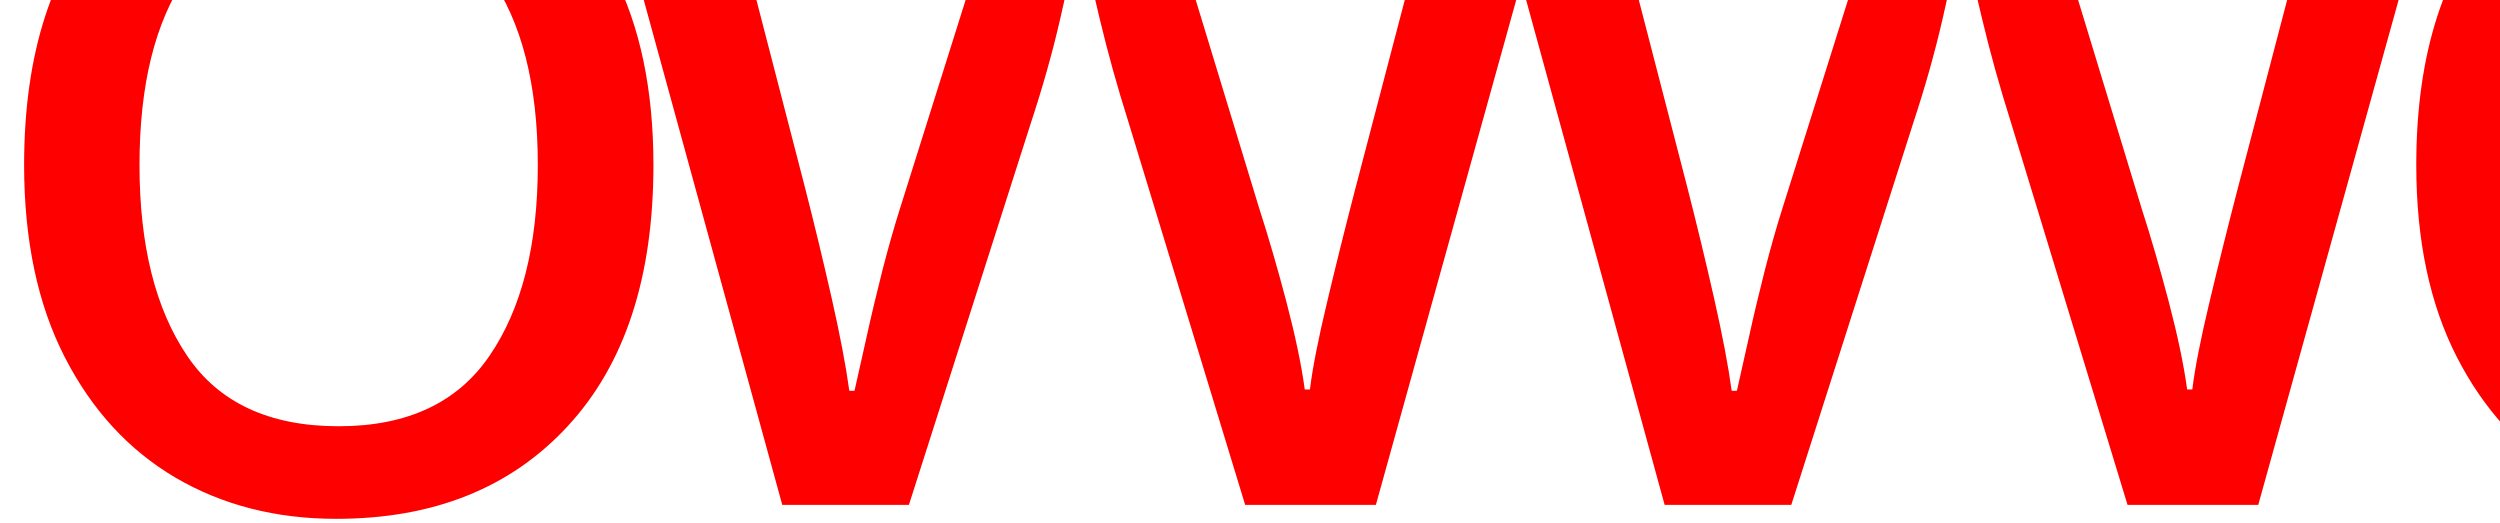
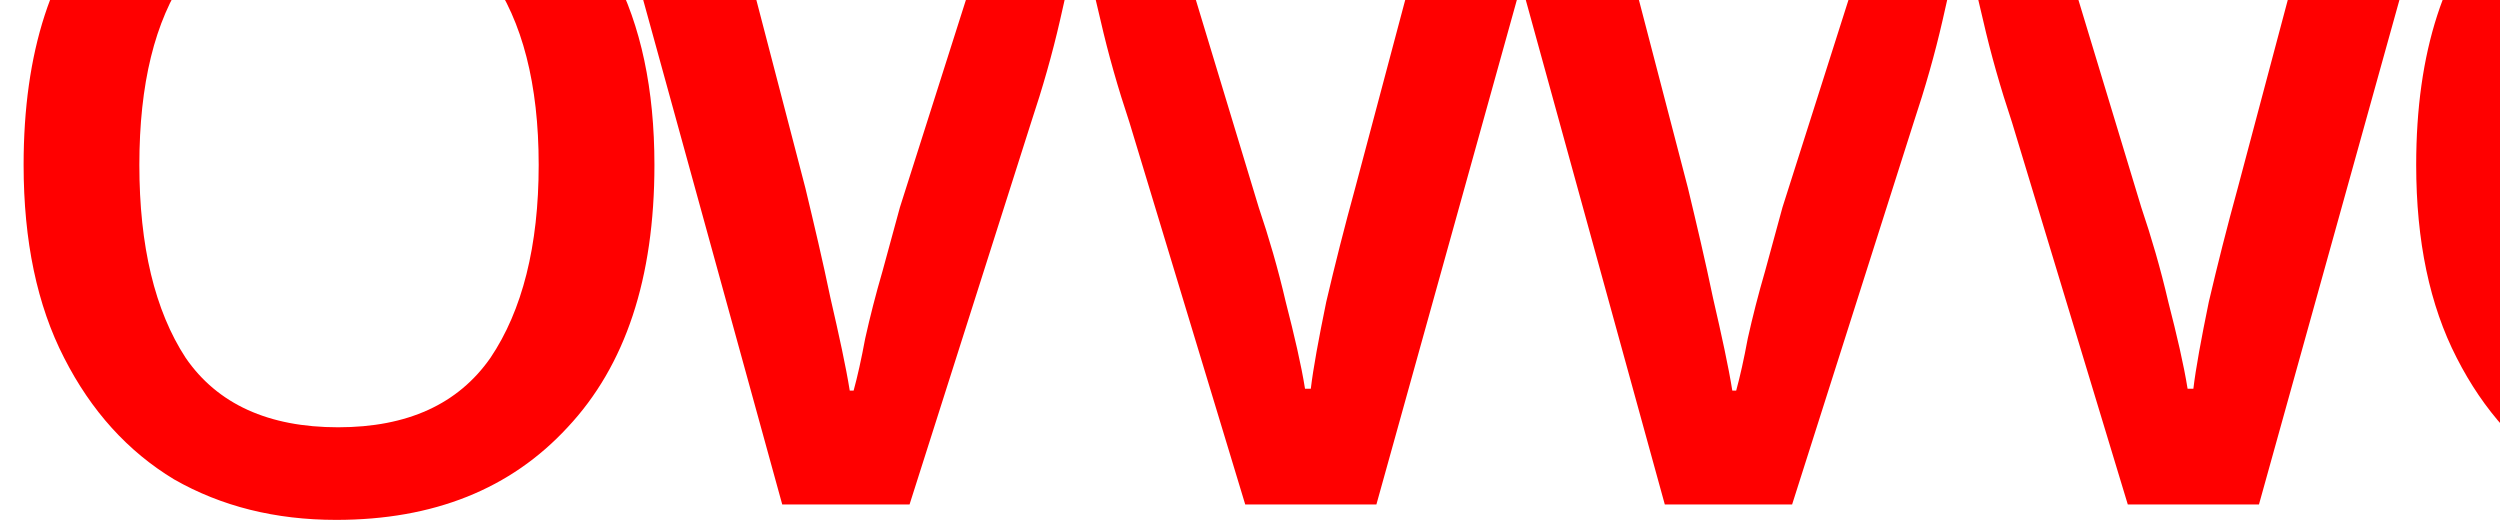
- <svg xmlns="http://www.w3.org/2000/svg" width="653.829" height="136.689" viewBox="0 0 172.992 36.166" version="1.1" id="svg1">
+ <svg xmlns="http://www.w3.org/2000/svg" width="76.533" height="16" viewBox="0 0 20.249 4.233" version="1.1" id="svg1">
  <defs id="defs1" />
  <g id="layer1" transform="translate(-41.12517,-48.51976)">
-     <text xml:space="preserve" style="font-style:normal;font-variant:normal;font-weight:normal;font-stretch:normal;font-size:87.781px;font-family:Cormorant;-inkscape-font-specification:Cormorant;letter-spacing:-7.938px;fill:#ff0000;fill-opacity:1;stroke-width:7.315" x="37.965" y="83.544" id="text2">
-       <tspan id="tspan2" style="font-style:normal;font-variant:normal;font-weight:normal;font-stretch:normal;font-family:Cormorant;-inkscape-font-specification:Cormorant;letter-spacing:-7.938px;fill:#ff0000;fill-opacity:1;stroke-width:7.315" x="37.965" y="83.544">owwo</tspan>
+     <text xml:space="preserve" style="font-style:normal;font-variant:normal;font-weight:normal;font-stretch:normal;font-size:10.275px;font-family:Cormorant;-inkscape-font-specification:Cormorant;letter-spacing:-0.929px;fill:#ff0000;fill-opacity:1;stroke-width:0.856" x="40.755" y="52.62" id="text2">
+       <tspan id="tspan2" style="font-style:normal;font-variant:normal;font-weight:normal;font-stretch:normal;font-family:Cormorant;-inkscape-font-specification:Cormorant;letter-spacing:-0.929px;fill:#ff0000;fill-opacity:1;stroke-width:0.856" x="40.755" y="52.62">owwo</tspan>
    </text>
  </g>
</svg>
